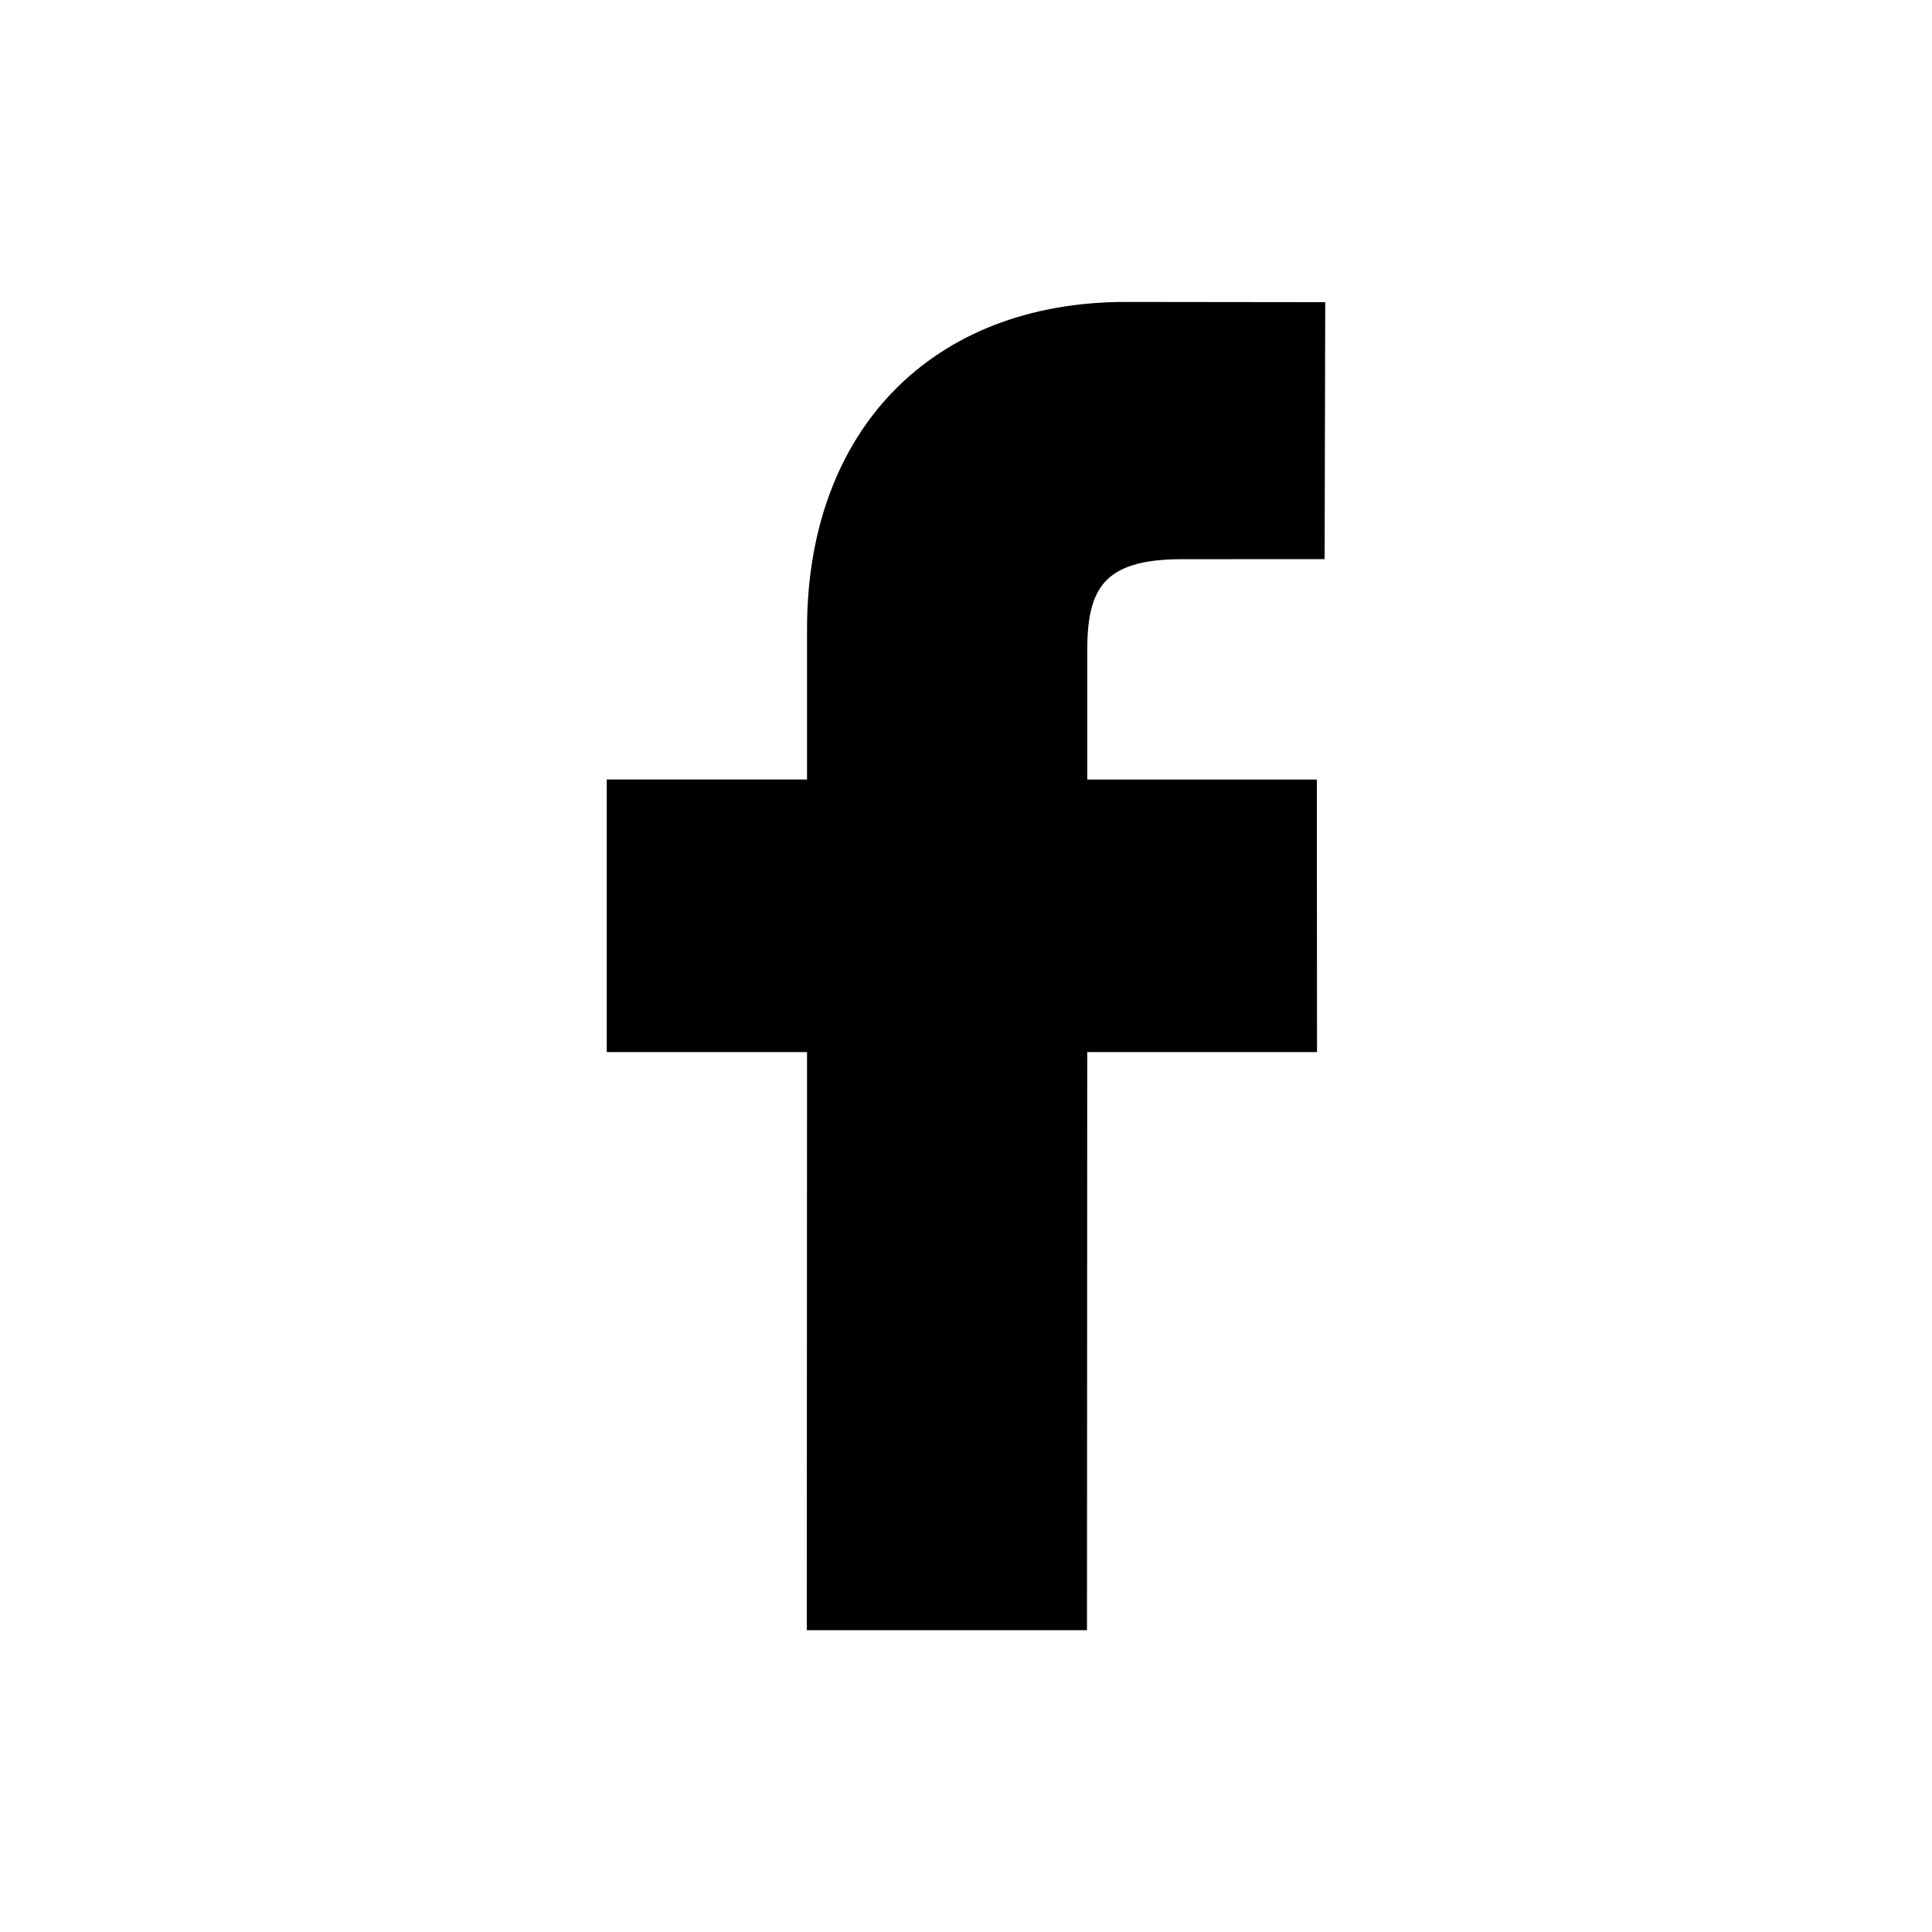
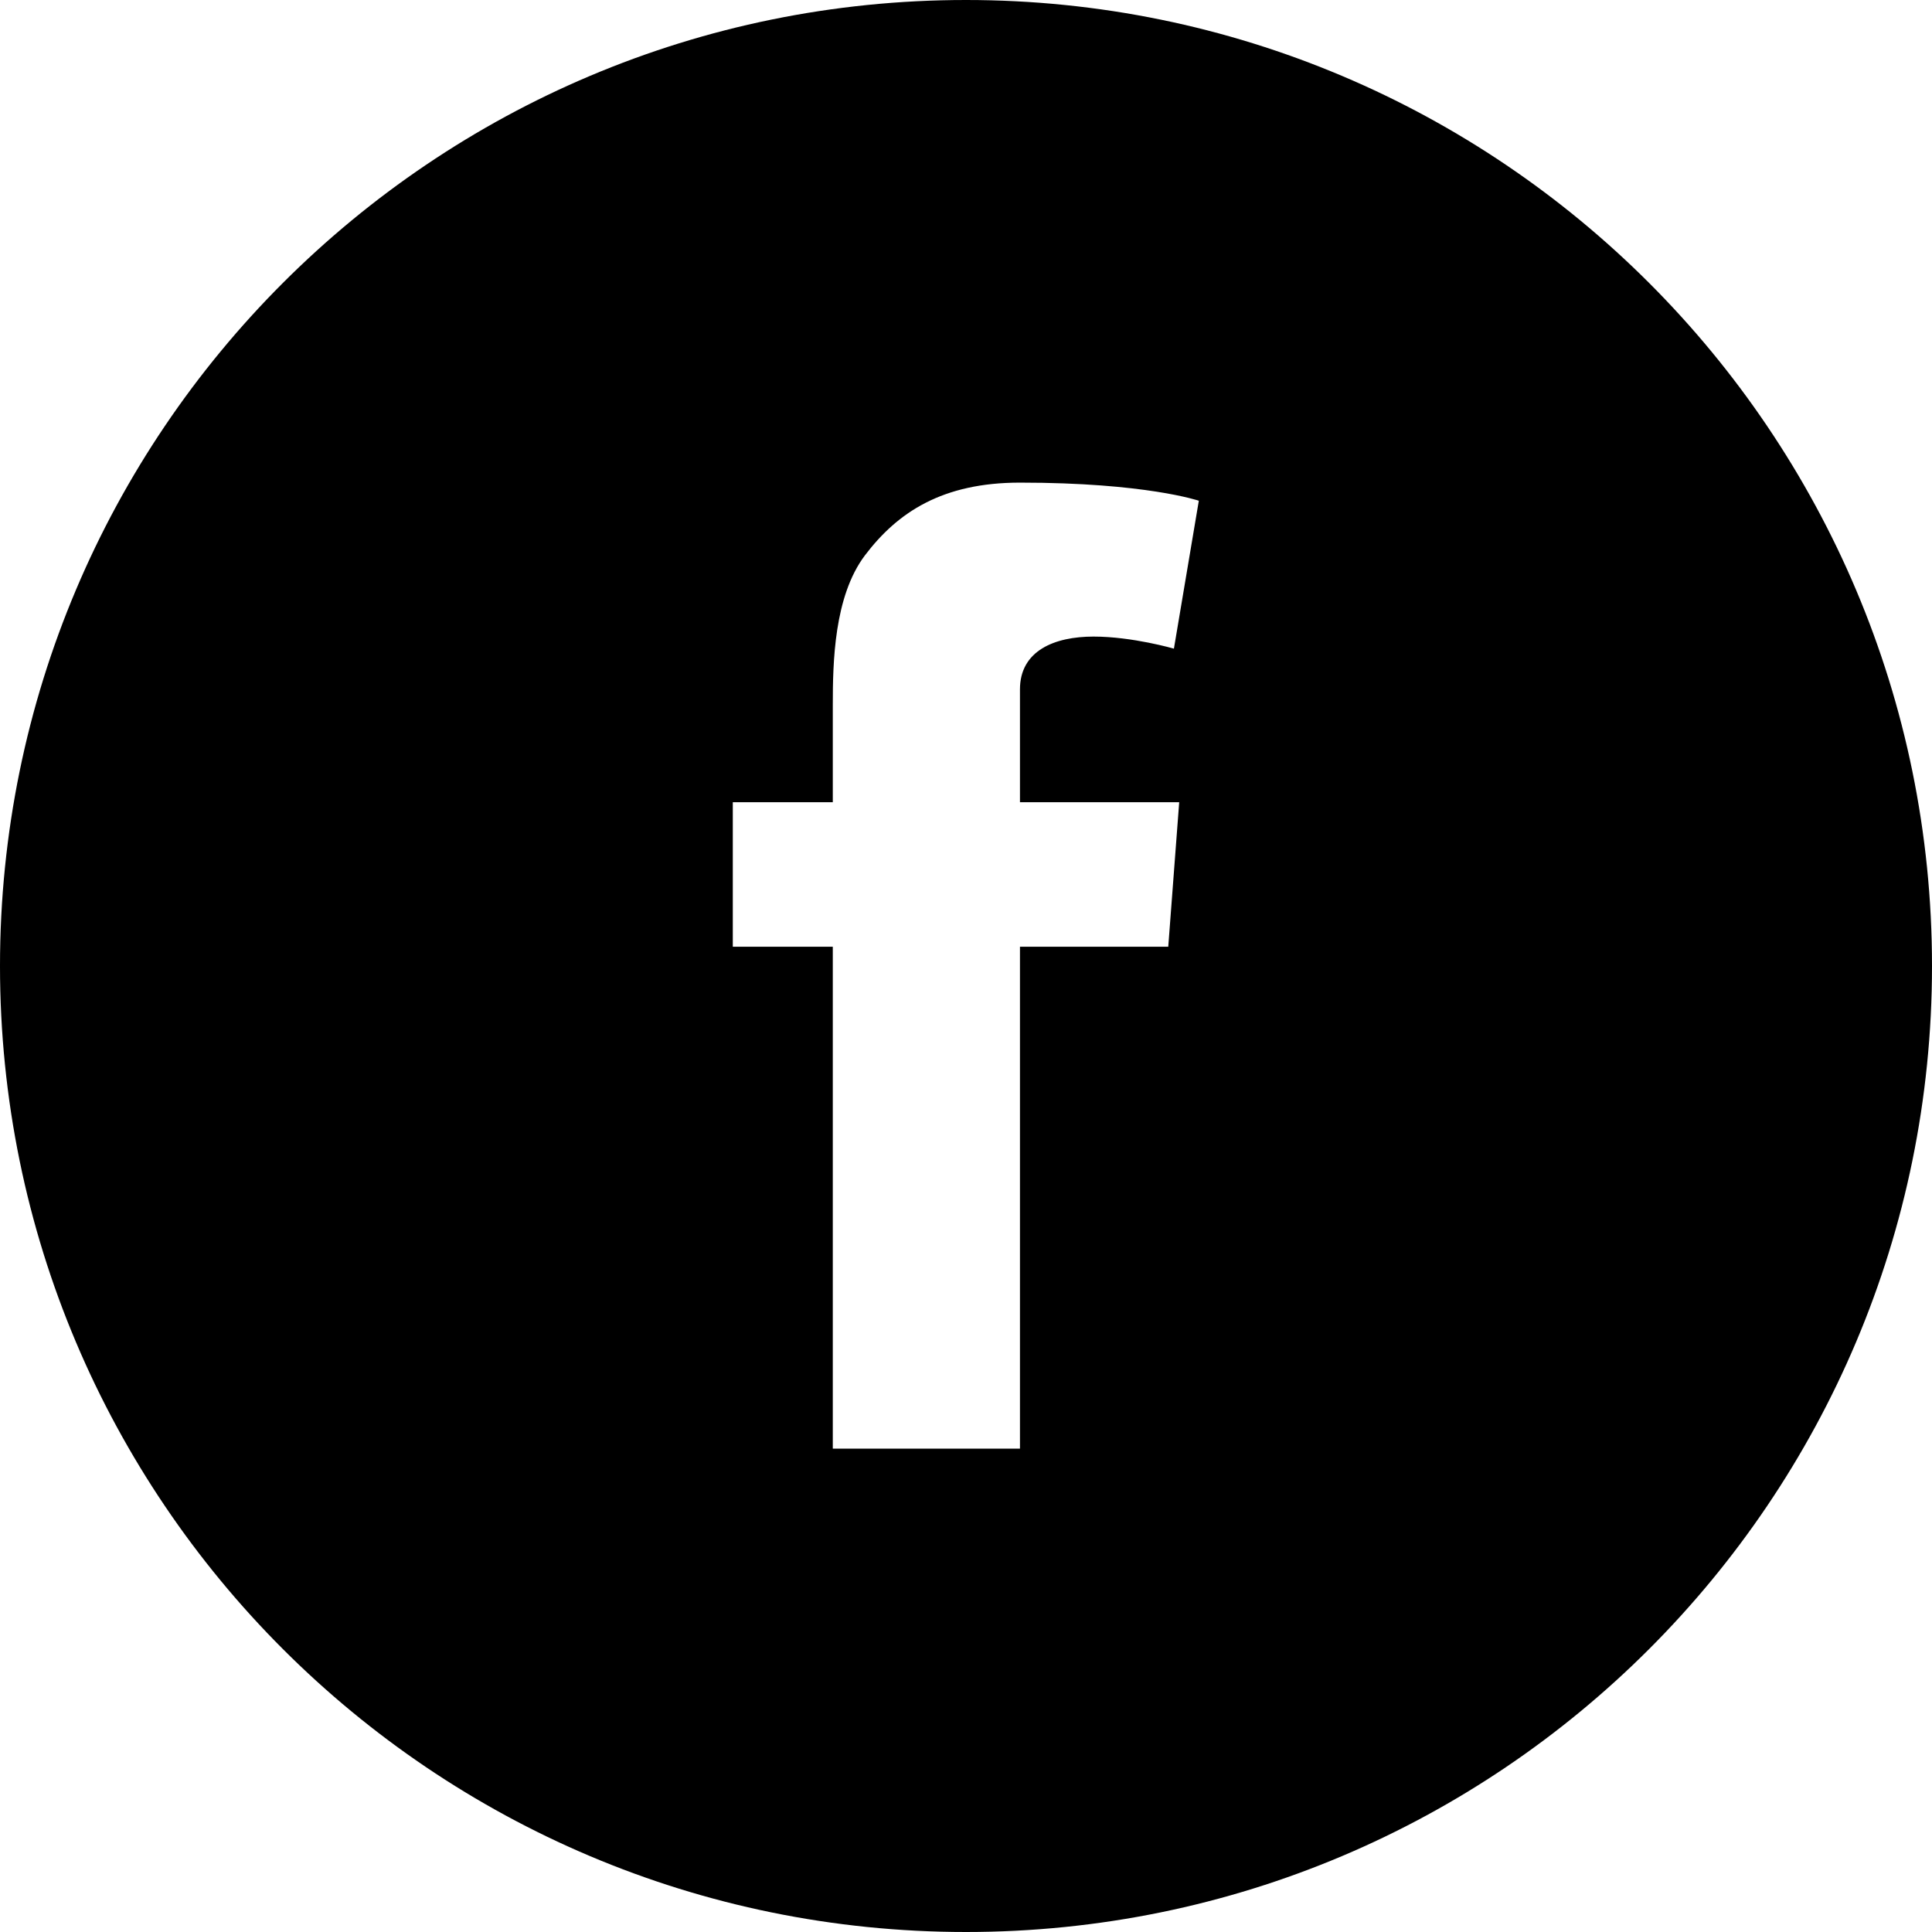
- <svg xmlns="http://www.w3.org/2000/svg" fill="#000000" width="64px" height="64px" viewBox="0 0 32 32">
+ <svg xmlns="http://www.w3.org/2000/svg" fill="#000000" height="64px" width="64px" version="1.1" id="Layer_1" viewBox="-143 145 512 512" xml:space="preserve">
  <g id="SVGRepo_bgCarrier" stroke-width="0" />
  <g id="SVGRepo_tracerCarrier" stroke-linecap="round" stroke-linejoin="round" />
  <g id="SVGRepo_iconCarrier">
-     <path d="M21.95 5.005l-3.306-.004c-3.206 0-5.277 2.124-5.277 5.415v2.495H10.05v4.515h3.317l-.004 9.575h4.641l.004-9.575h3.806l-.003-4.514h-3.803v-2.117c0-1.018.241-1.533 1.566-1.533l2.366-.001.01-4.256z" />
+     <path d="M113,145c-141.4,0-256,114.6-256,256s114.6,256,256,256s256-114.6,256-256S254.4,145,113,145z M169.5,357.6l-2.9,38.3h-39.3 v133H77.7v-133H51.2v-38.3h26.5v-25.7c0-11.3,0.3-28.8,8.5-39.7c8.7-11.5,20.6-19.3,41.1-19.3c33.4,0,47.4,4.8,47.4,4.8l-6.6,39.2 c0,0-11-3.2-21.3-3.2c-10.3,0-19.5,3.7-19.5,14v29.9H169.5z" />
  </g>
</svg>
